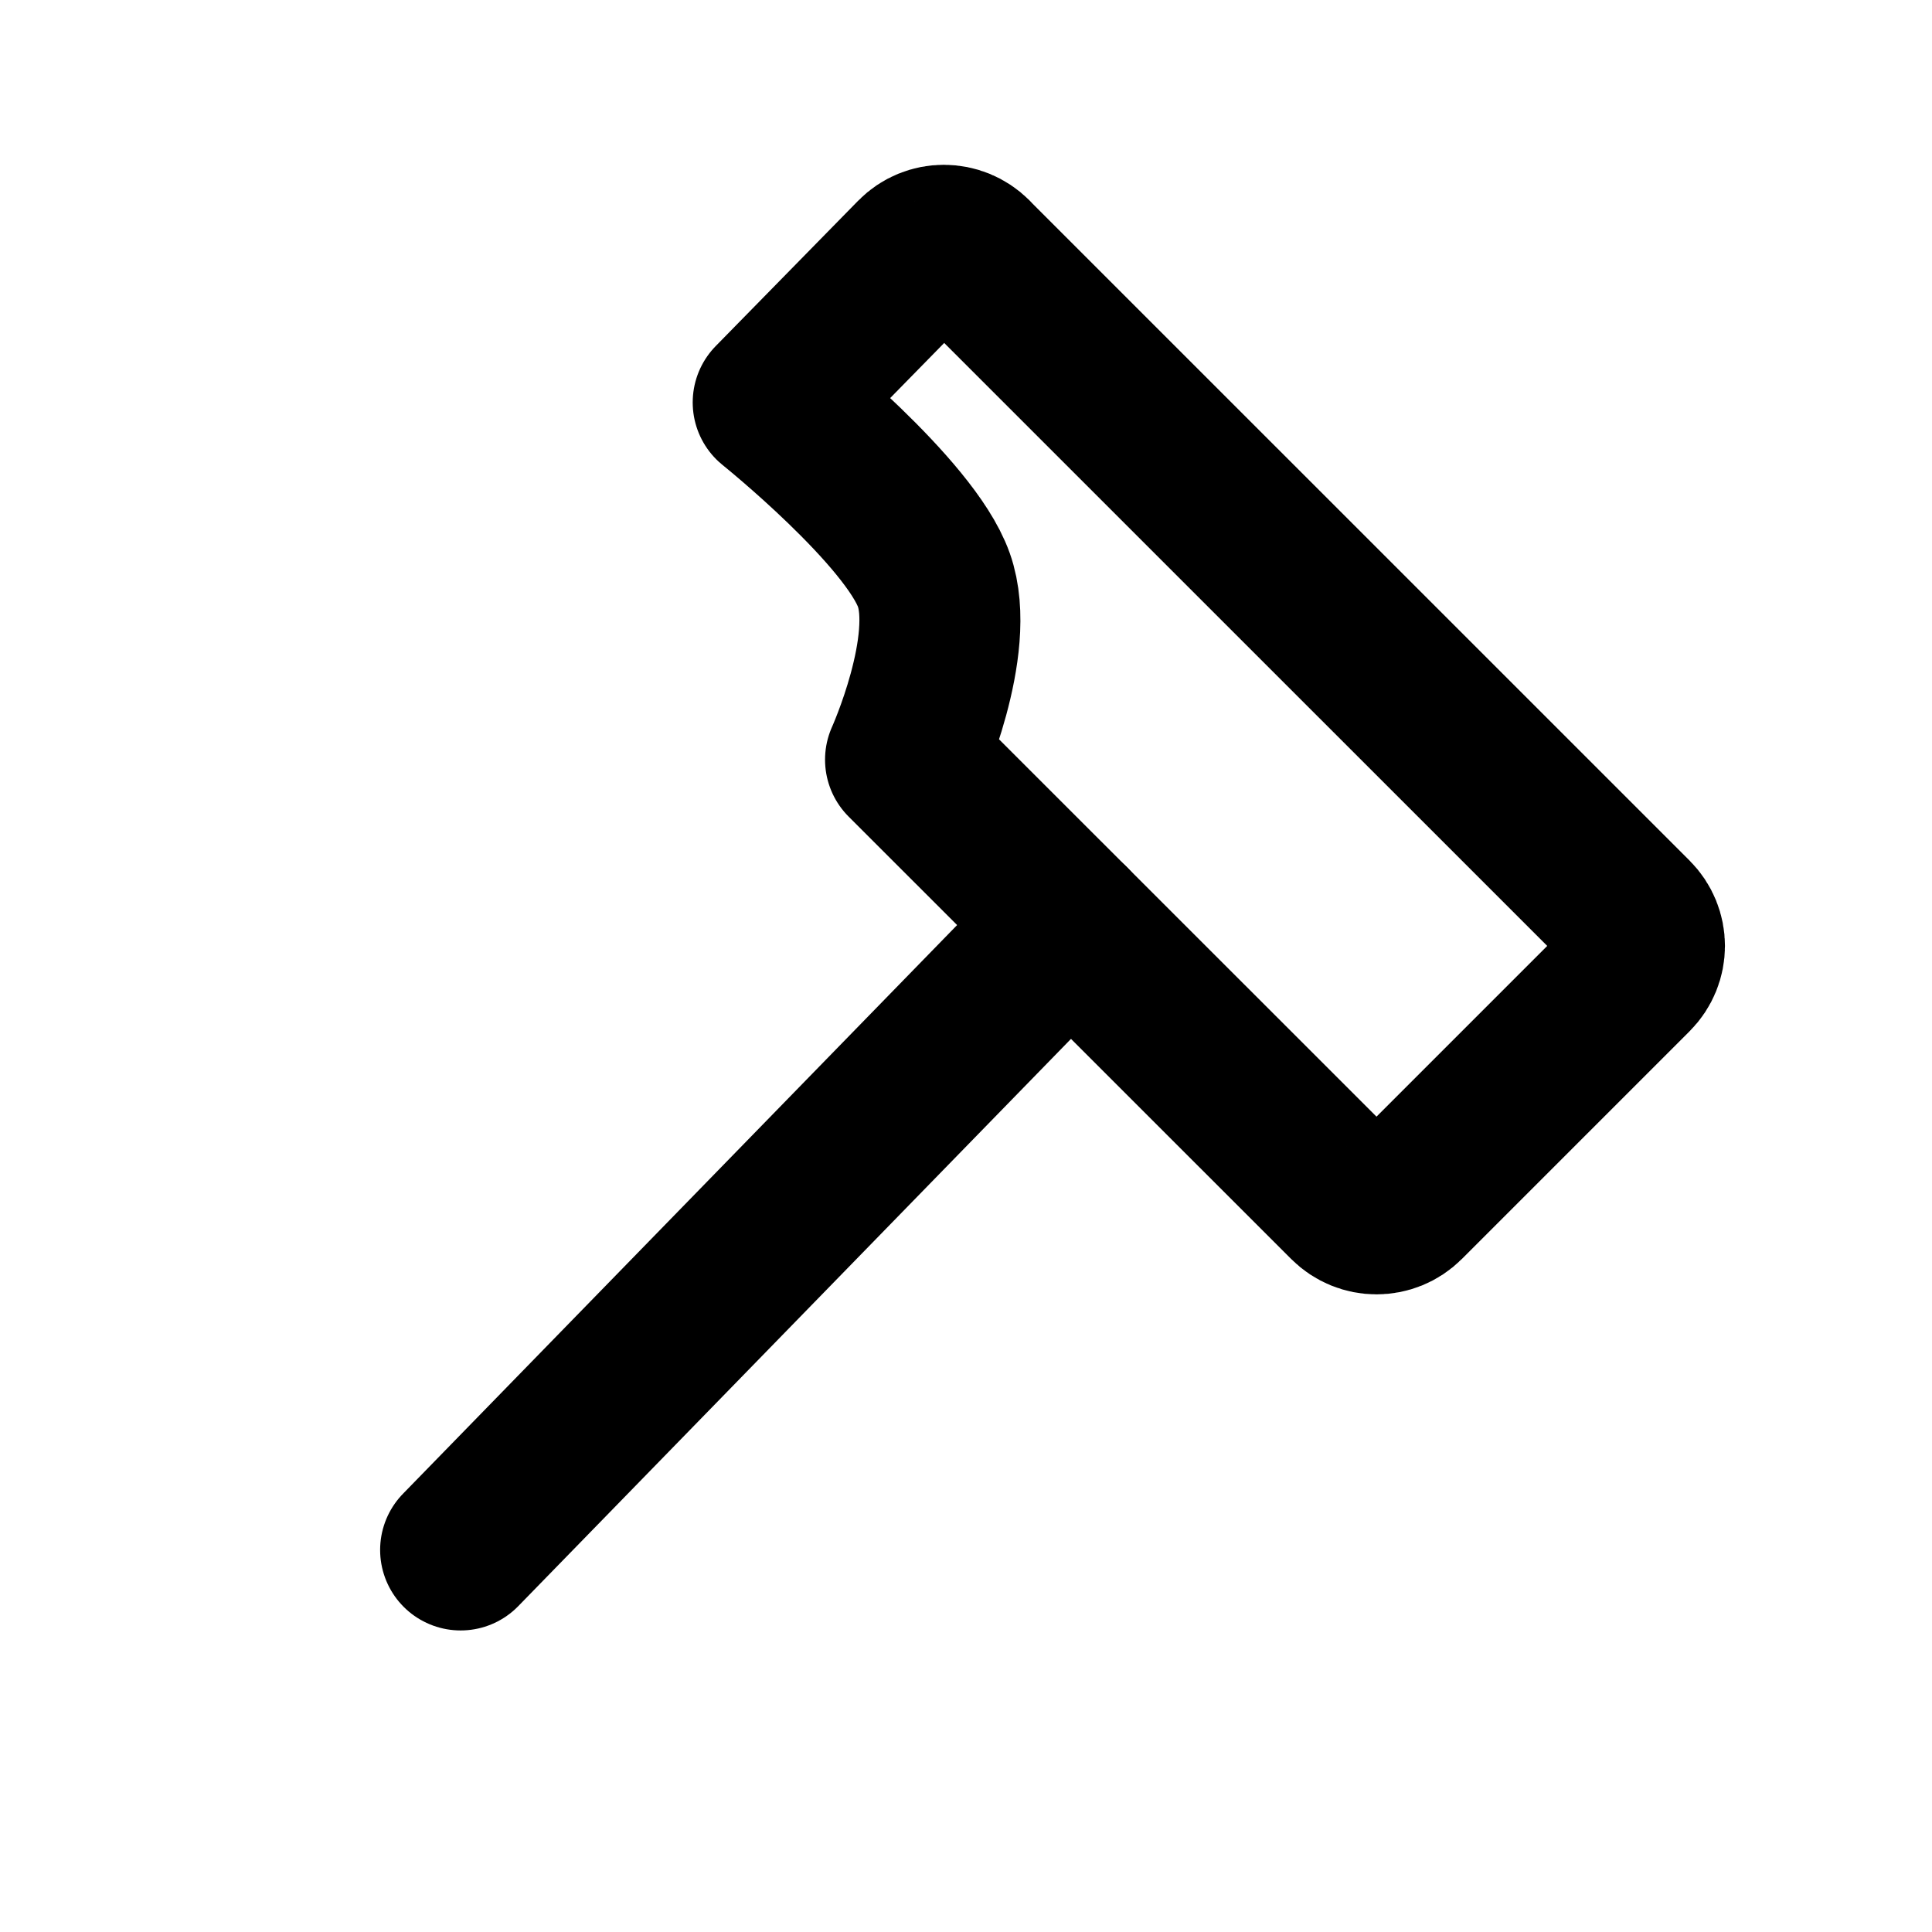
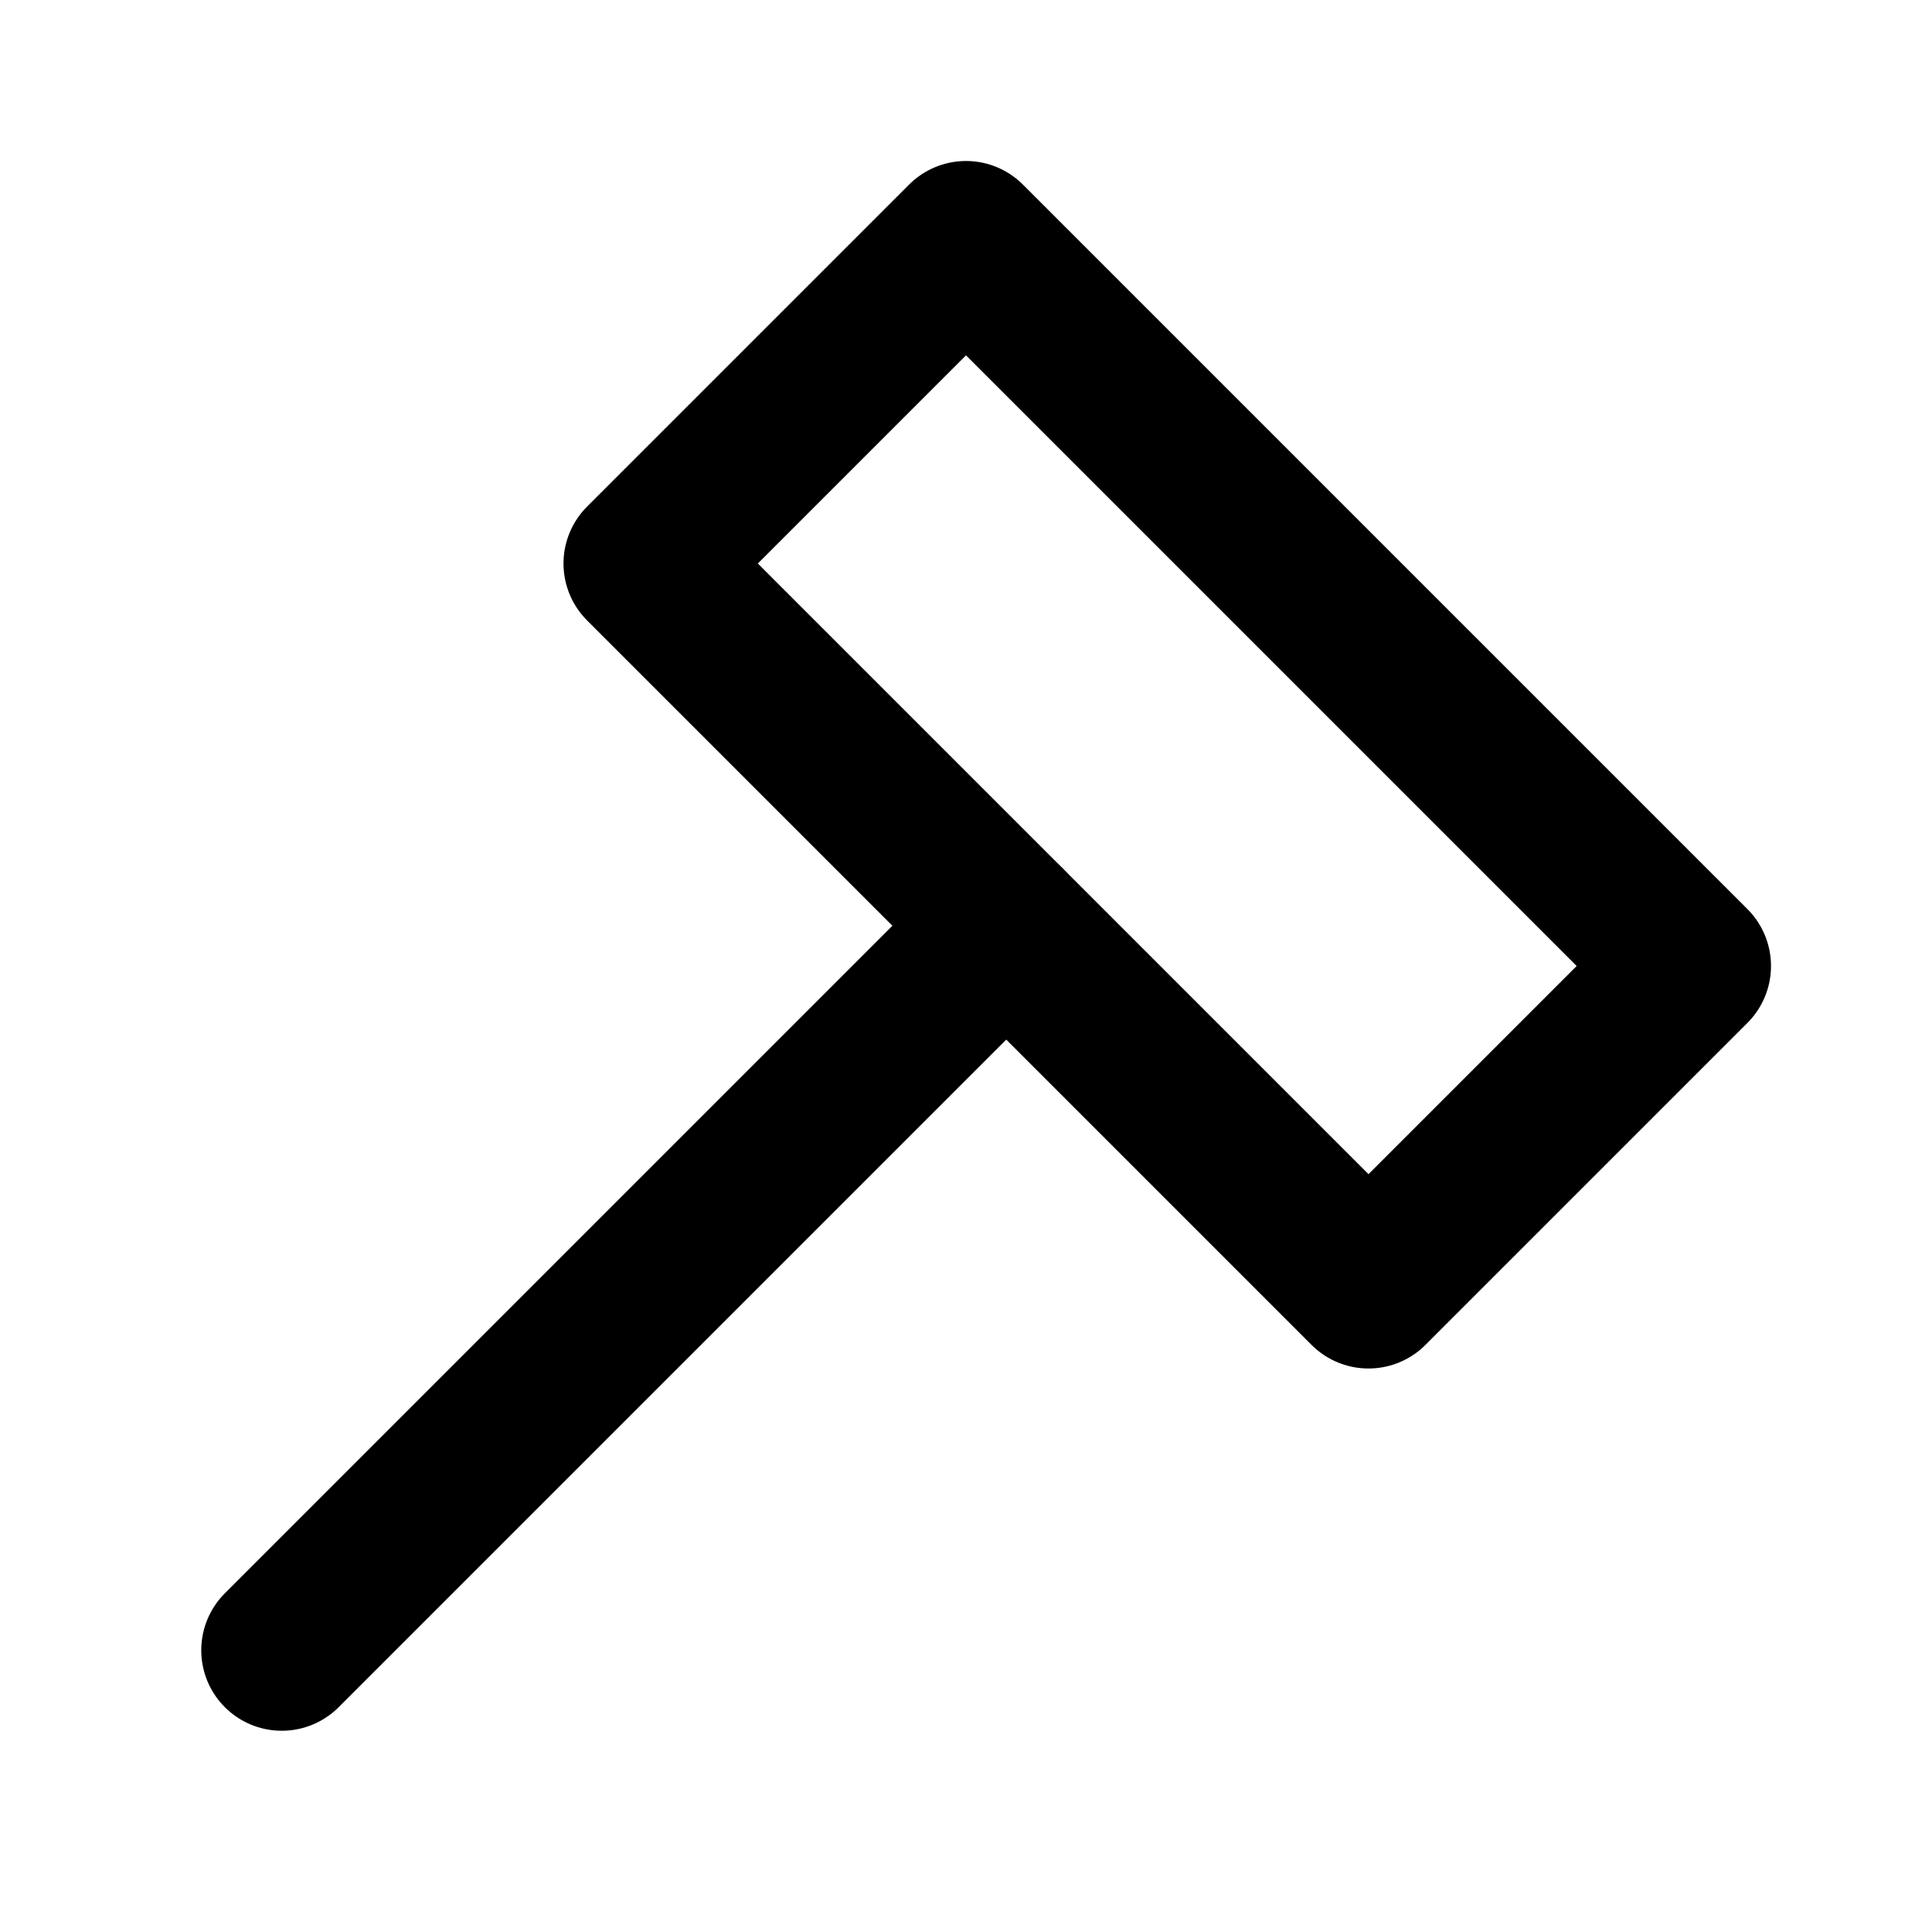
<svg xmlns="http://www.w3.org/2000/svg" viewBox="0 0 24 24" fill="none" stroke="currentColor" stroke-width="2" stroke-linecap="round" stroke-linejoin="round">
-   <path d="M12.079 3.196 20.281 11.397c0.196 0.196 0.196 0.511 0 0.707l-2.828 2.828c-0.196 0.196-0.511 0.196-0.707 0L11.249 9.437c0 0 0.641-1.419 0.352-2.232C11.3 6.36 9.605 4.999 9.605 4.999l1.768-1.804c0.194-0.198 0.511-0.196 0.707 0z" />
-   <path d="M13.295 11.482 5.722 19.254" />
+   <path d="M21 12l-9-9-4 4 9 9z" />
+   <path d="M12.5 11.5l-9 9" />
</svg>
